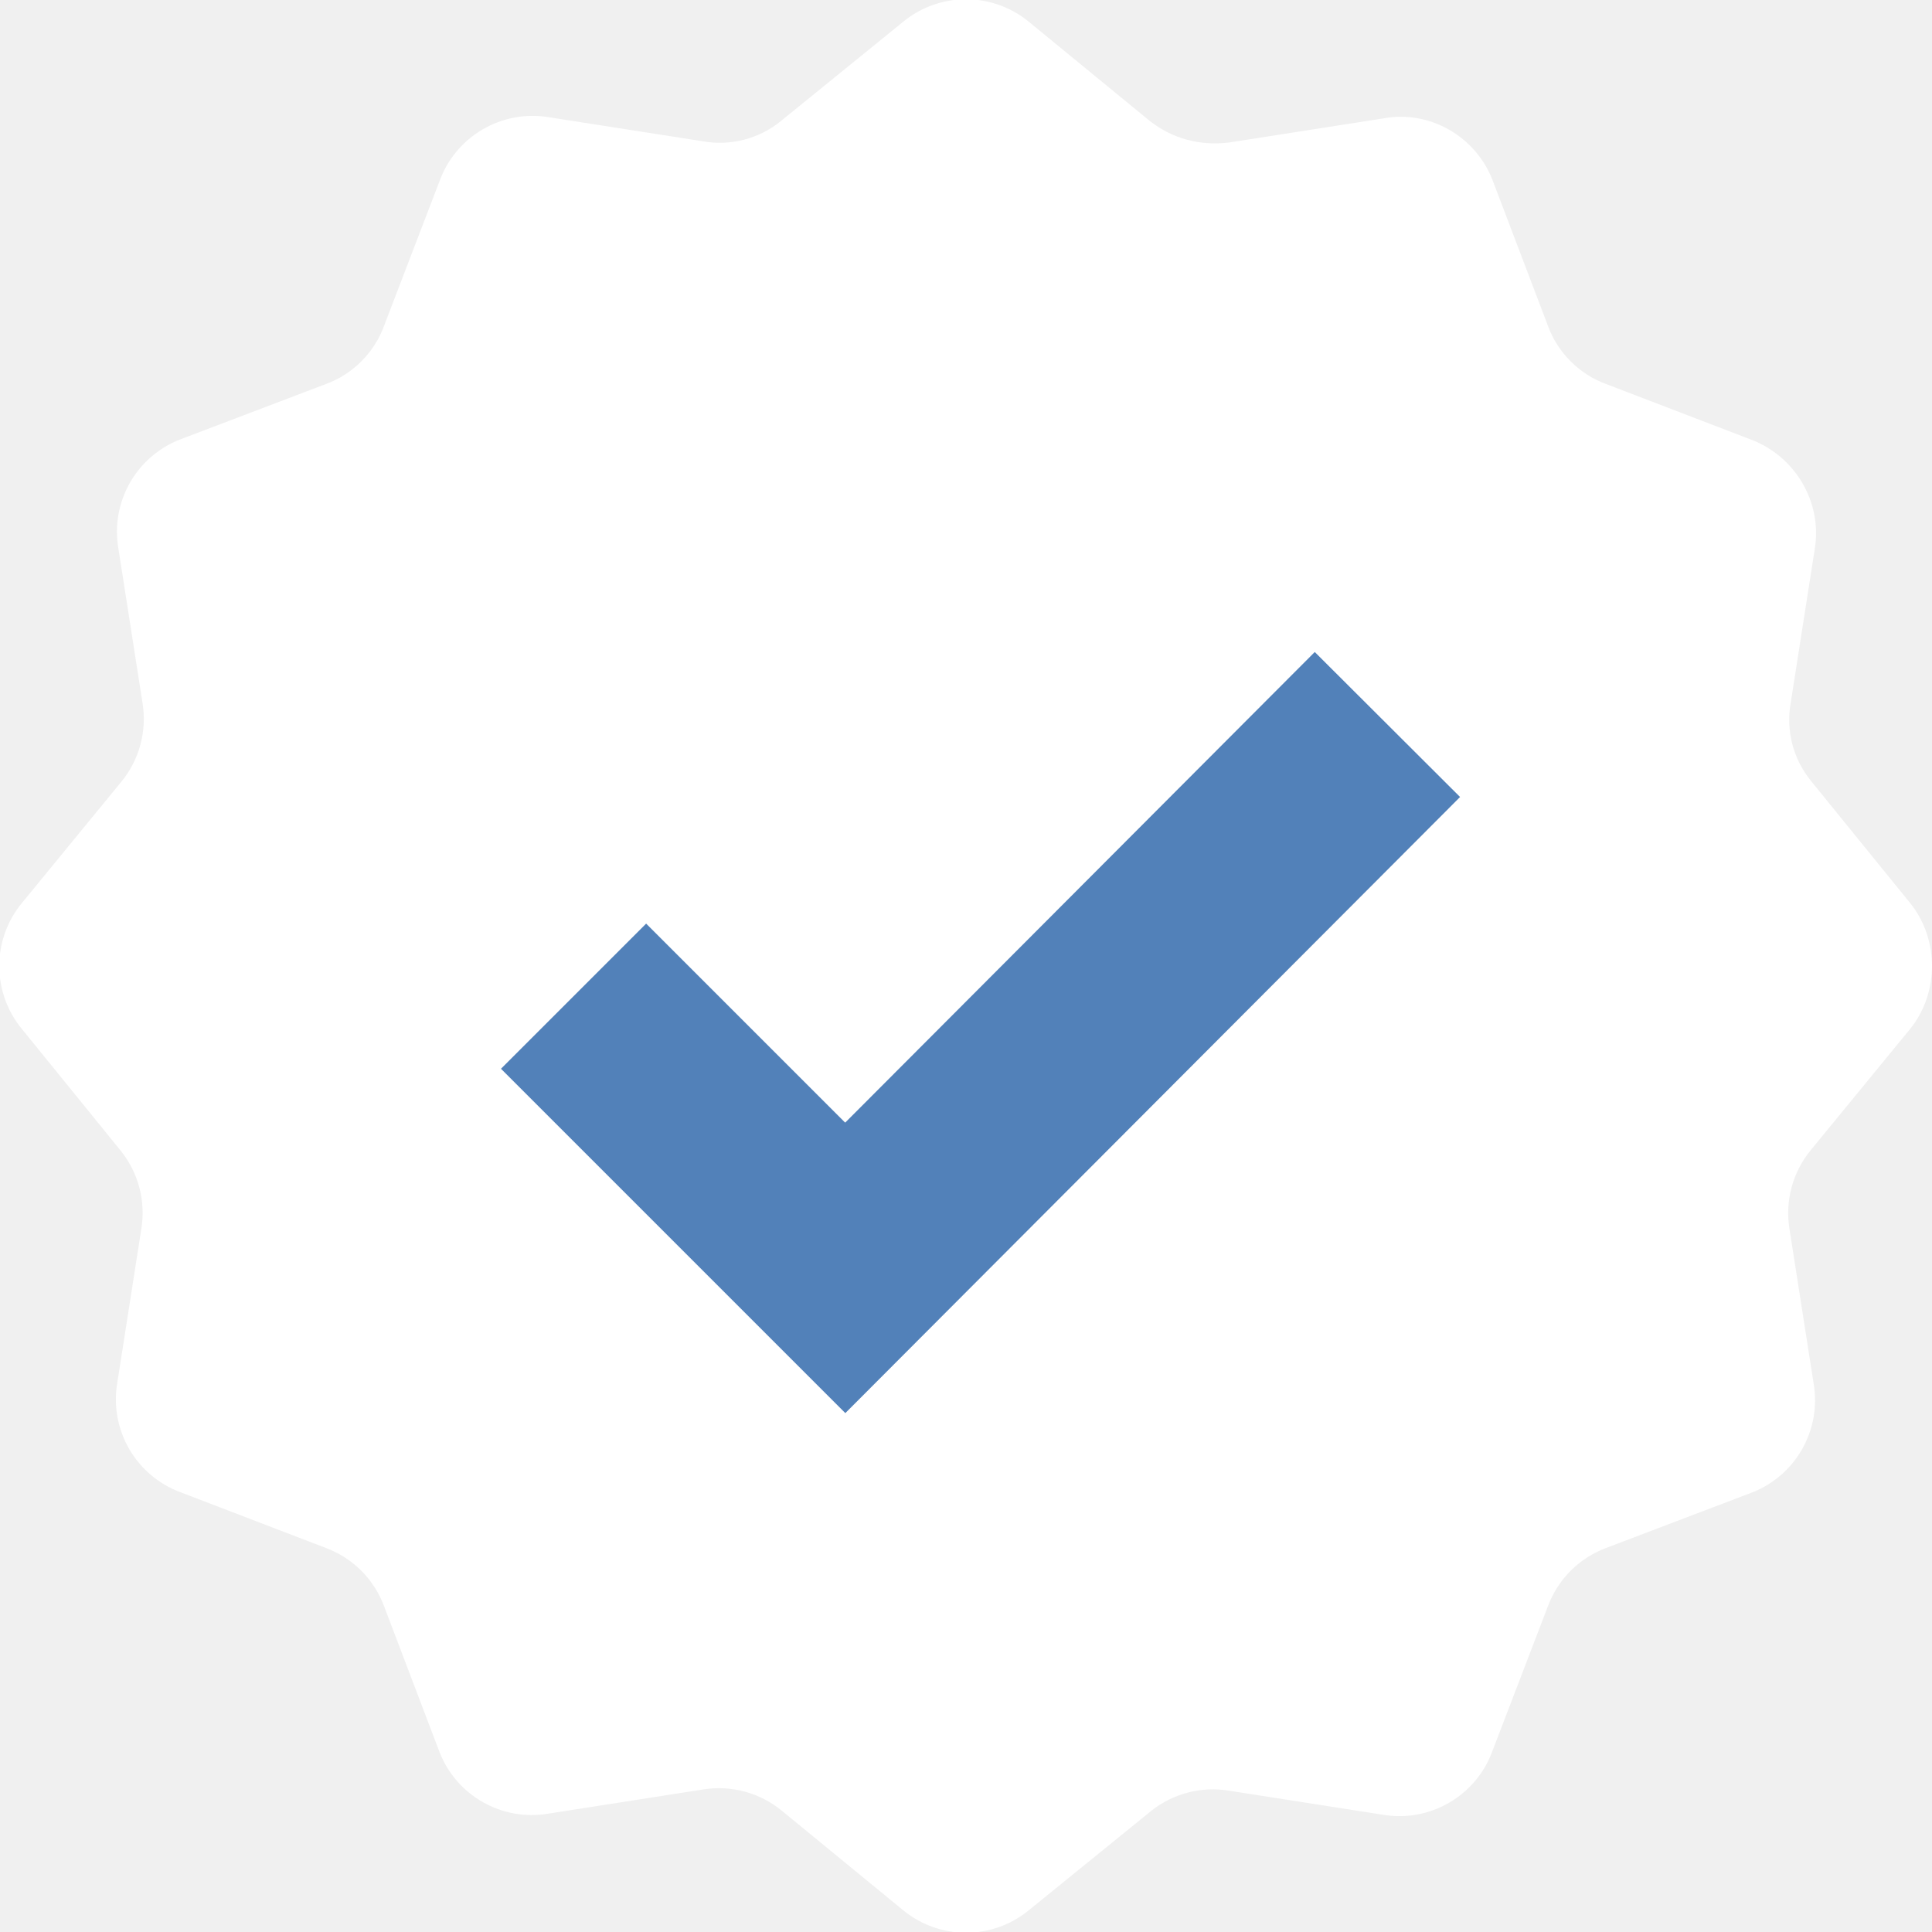
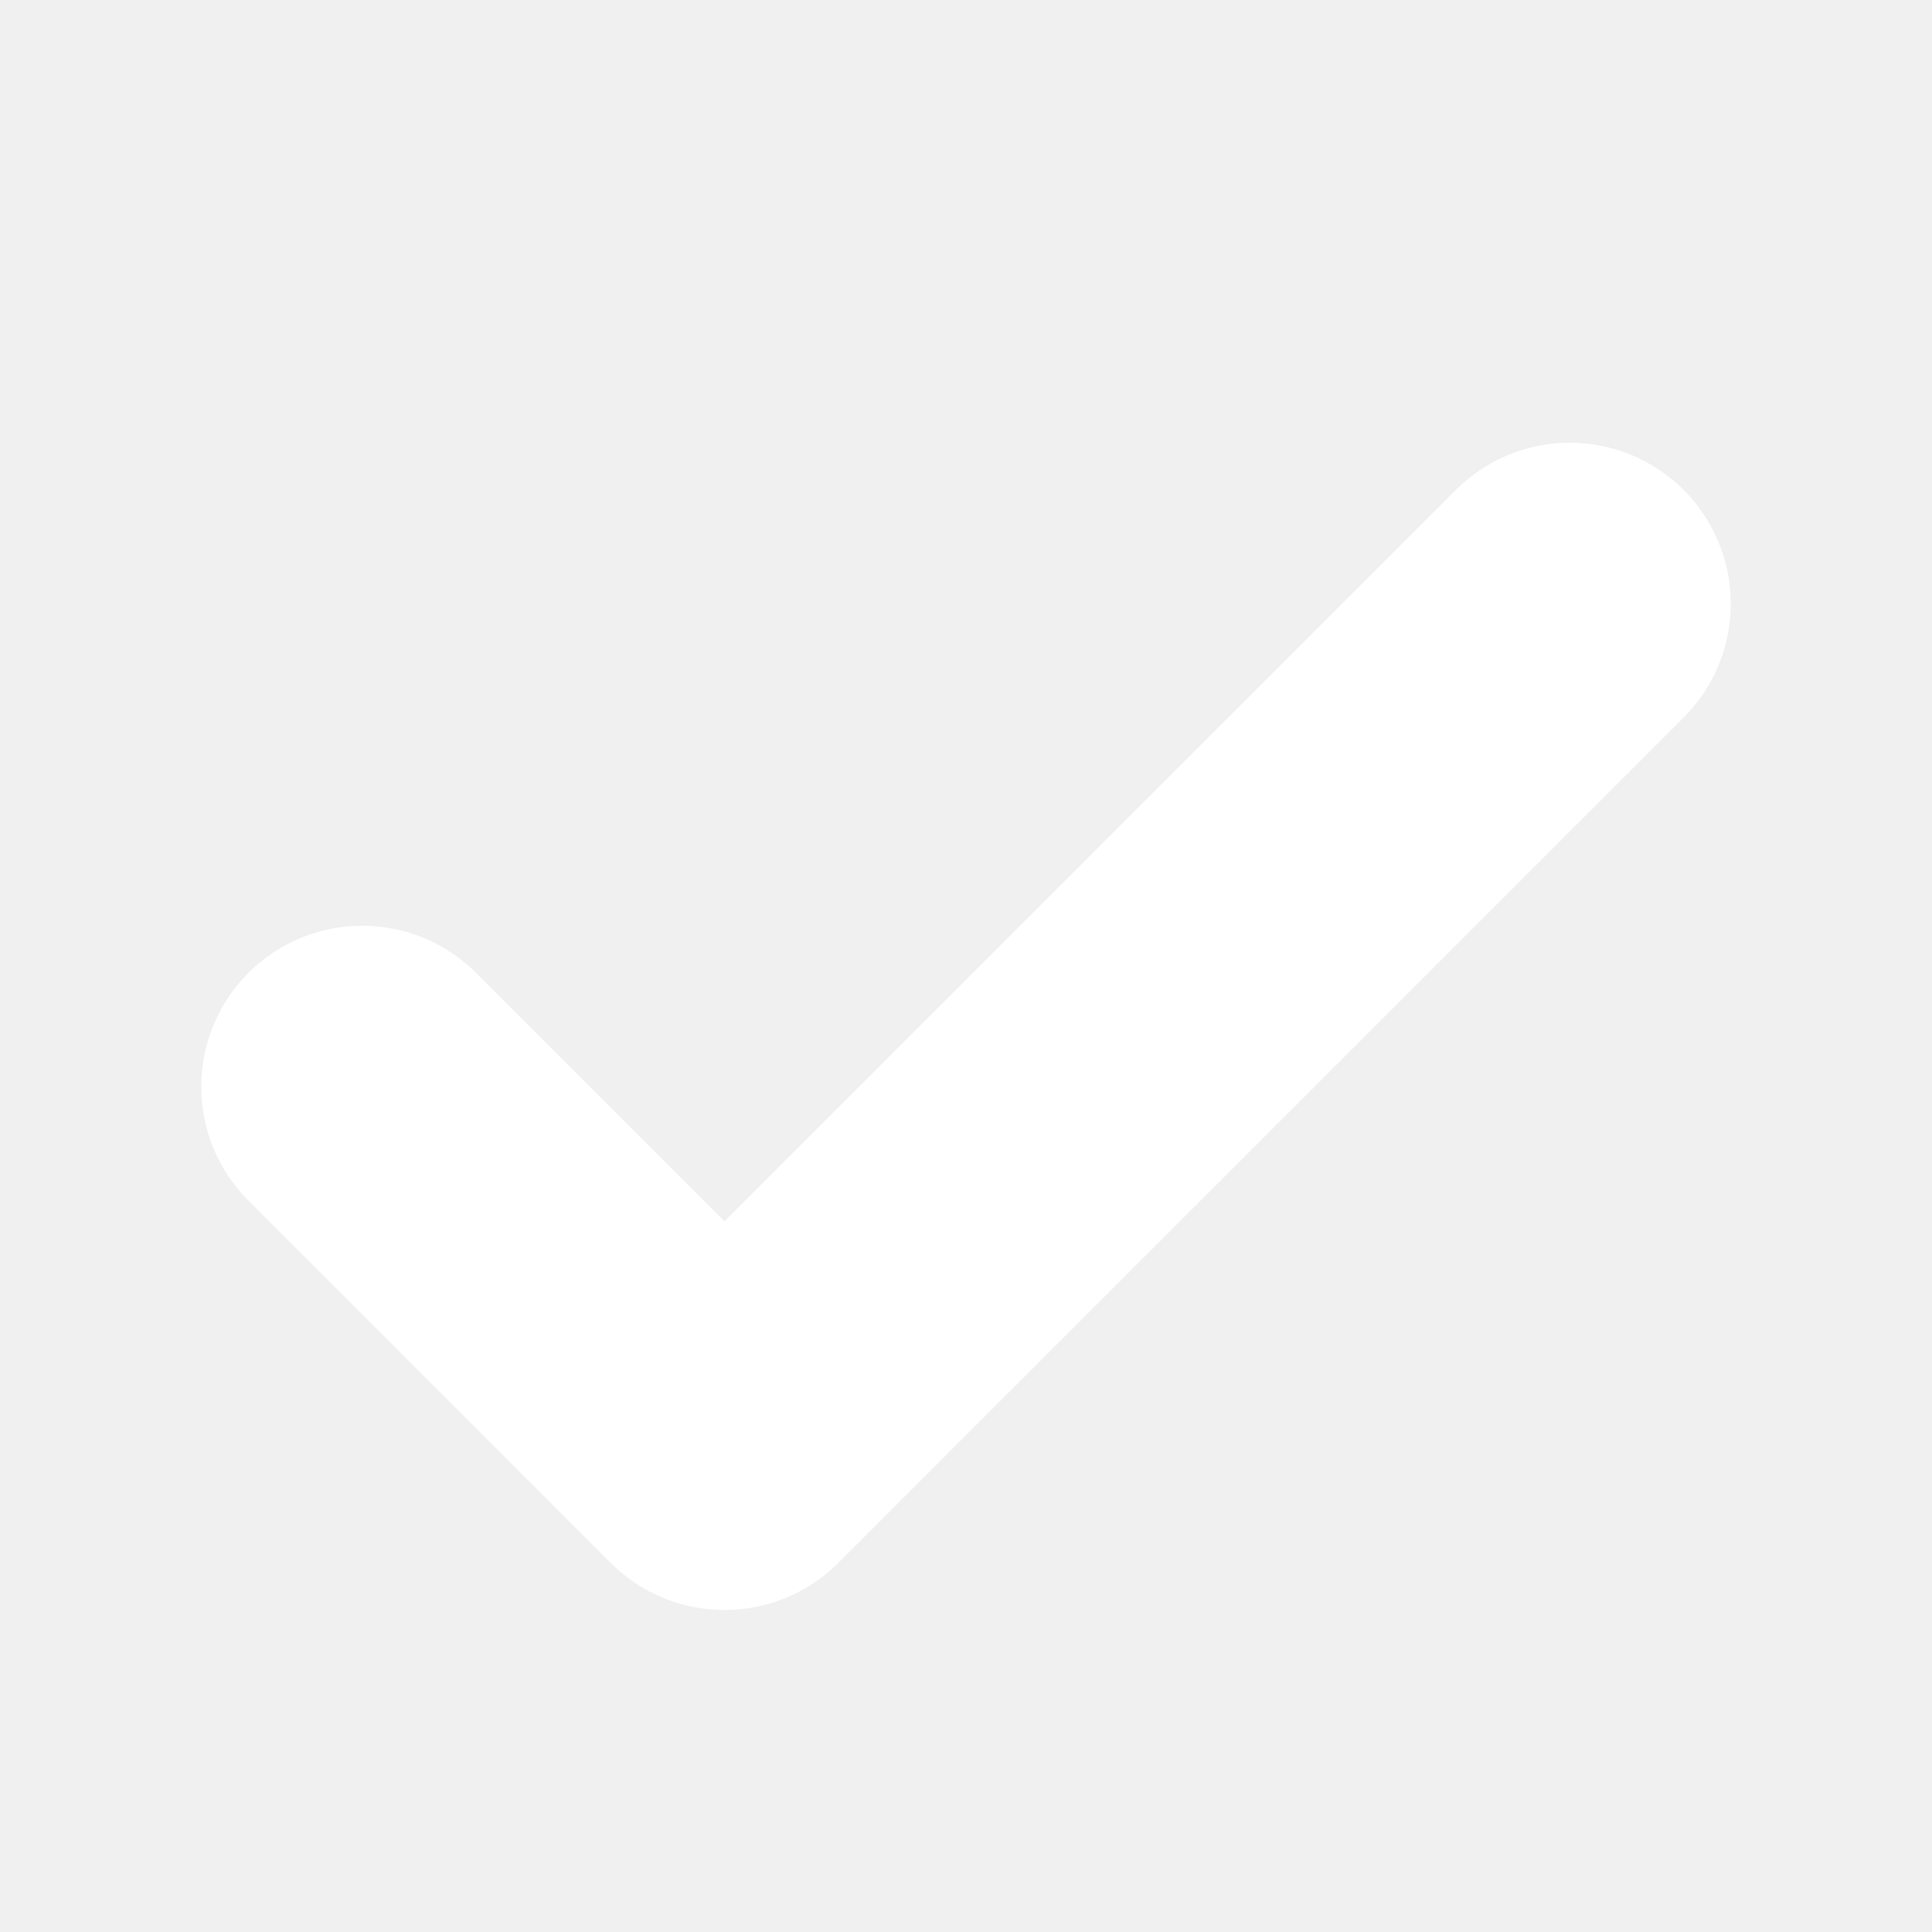
- <svg xmlns="http://www.w3.org/2000/svg" width="16" height="16" viewBox="0 0 16 16">
-   <path fill="#fff" d="M5.82 14.82l-1.28.2a.82.82 0 0 1-.9-.51l-.46-1.21a.82.82 0 0 0-.48-.48l-1.2-.46a.82.82 0 0 1-.53-.9l.2-1.28A.82.82 0 0 0 1 9.53L.18 8.52a.82.82 0 0 1 0-1.04l.82-1a.82.82 0 0 0 .18-.66l-.2-1.28a.82.82 0 0 1 .51-.9l1.21-.46c.22-.08.4-.26.48-.48l.46-1.2a.82.82 0 0 1 .9-.53l1.28.2A.8.8 0 0 0 6.47 1L7.48.18a.82.82 0 0 1 1.04 0l1 .82c.19.15.42.21.66.18l1.28-.2c.38-.07.76.15.9.51l.46 1.21c.08.22.26.4.48.48l1.2.46c.37.14.59.52.53.9l-.2 1.28a.8.8 0 0 0 .17.65l.82 1.01c.24.3.24.74 0 1.04l-.82 1a.82.82 0 0 0-.18.66l.2 1.28a.82.82 0 0 1-.51.9l-1.21.46a.82.82 0 0 0-.48.48l-.46 1.2a.82.82 0 0 1-.9.53l-1.28-.2a.82.82 0 0 0-.65.17l-1.01.82a.82.82 0 0 1-1.04 0l-1-.82a.82.82 0 0 0-.66-.18z" />
-   <path fill="none" stroke="#5281b9" stroke-width="1.7" d="M4.75 8.25L7 10.5 11.49 6" />
+ <svg xmlns="http://www.w3.org/2000/svg" viewBox="0 0 12 12">
+   <path d="m2.25 6.75 2.25 2.25 5.25-5.25" fill="none" stroke="#fff" stroke-linecap="round" stroke-linejoin="round" stroke-width="2" />
</svg>
